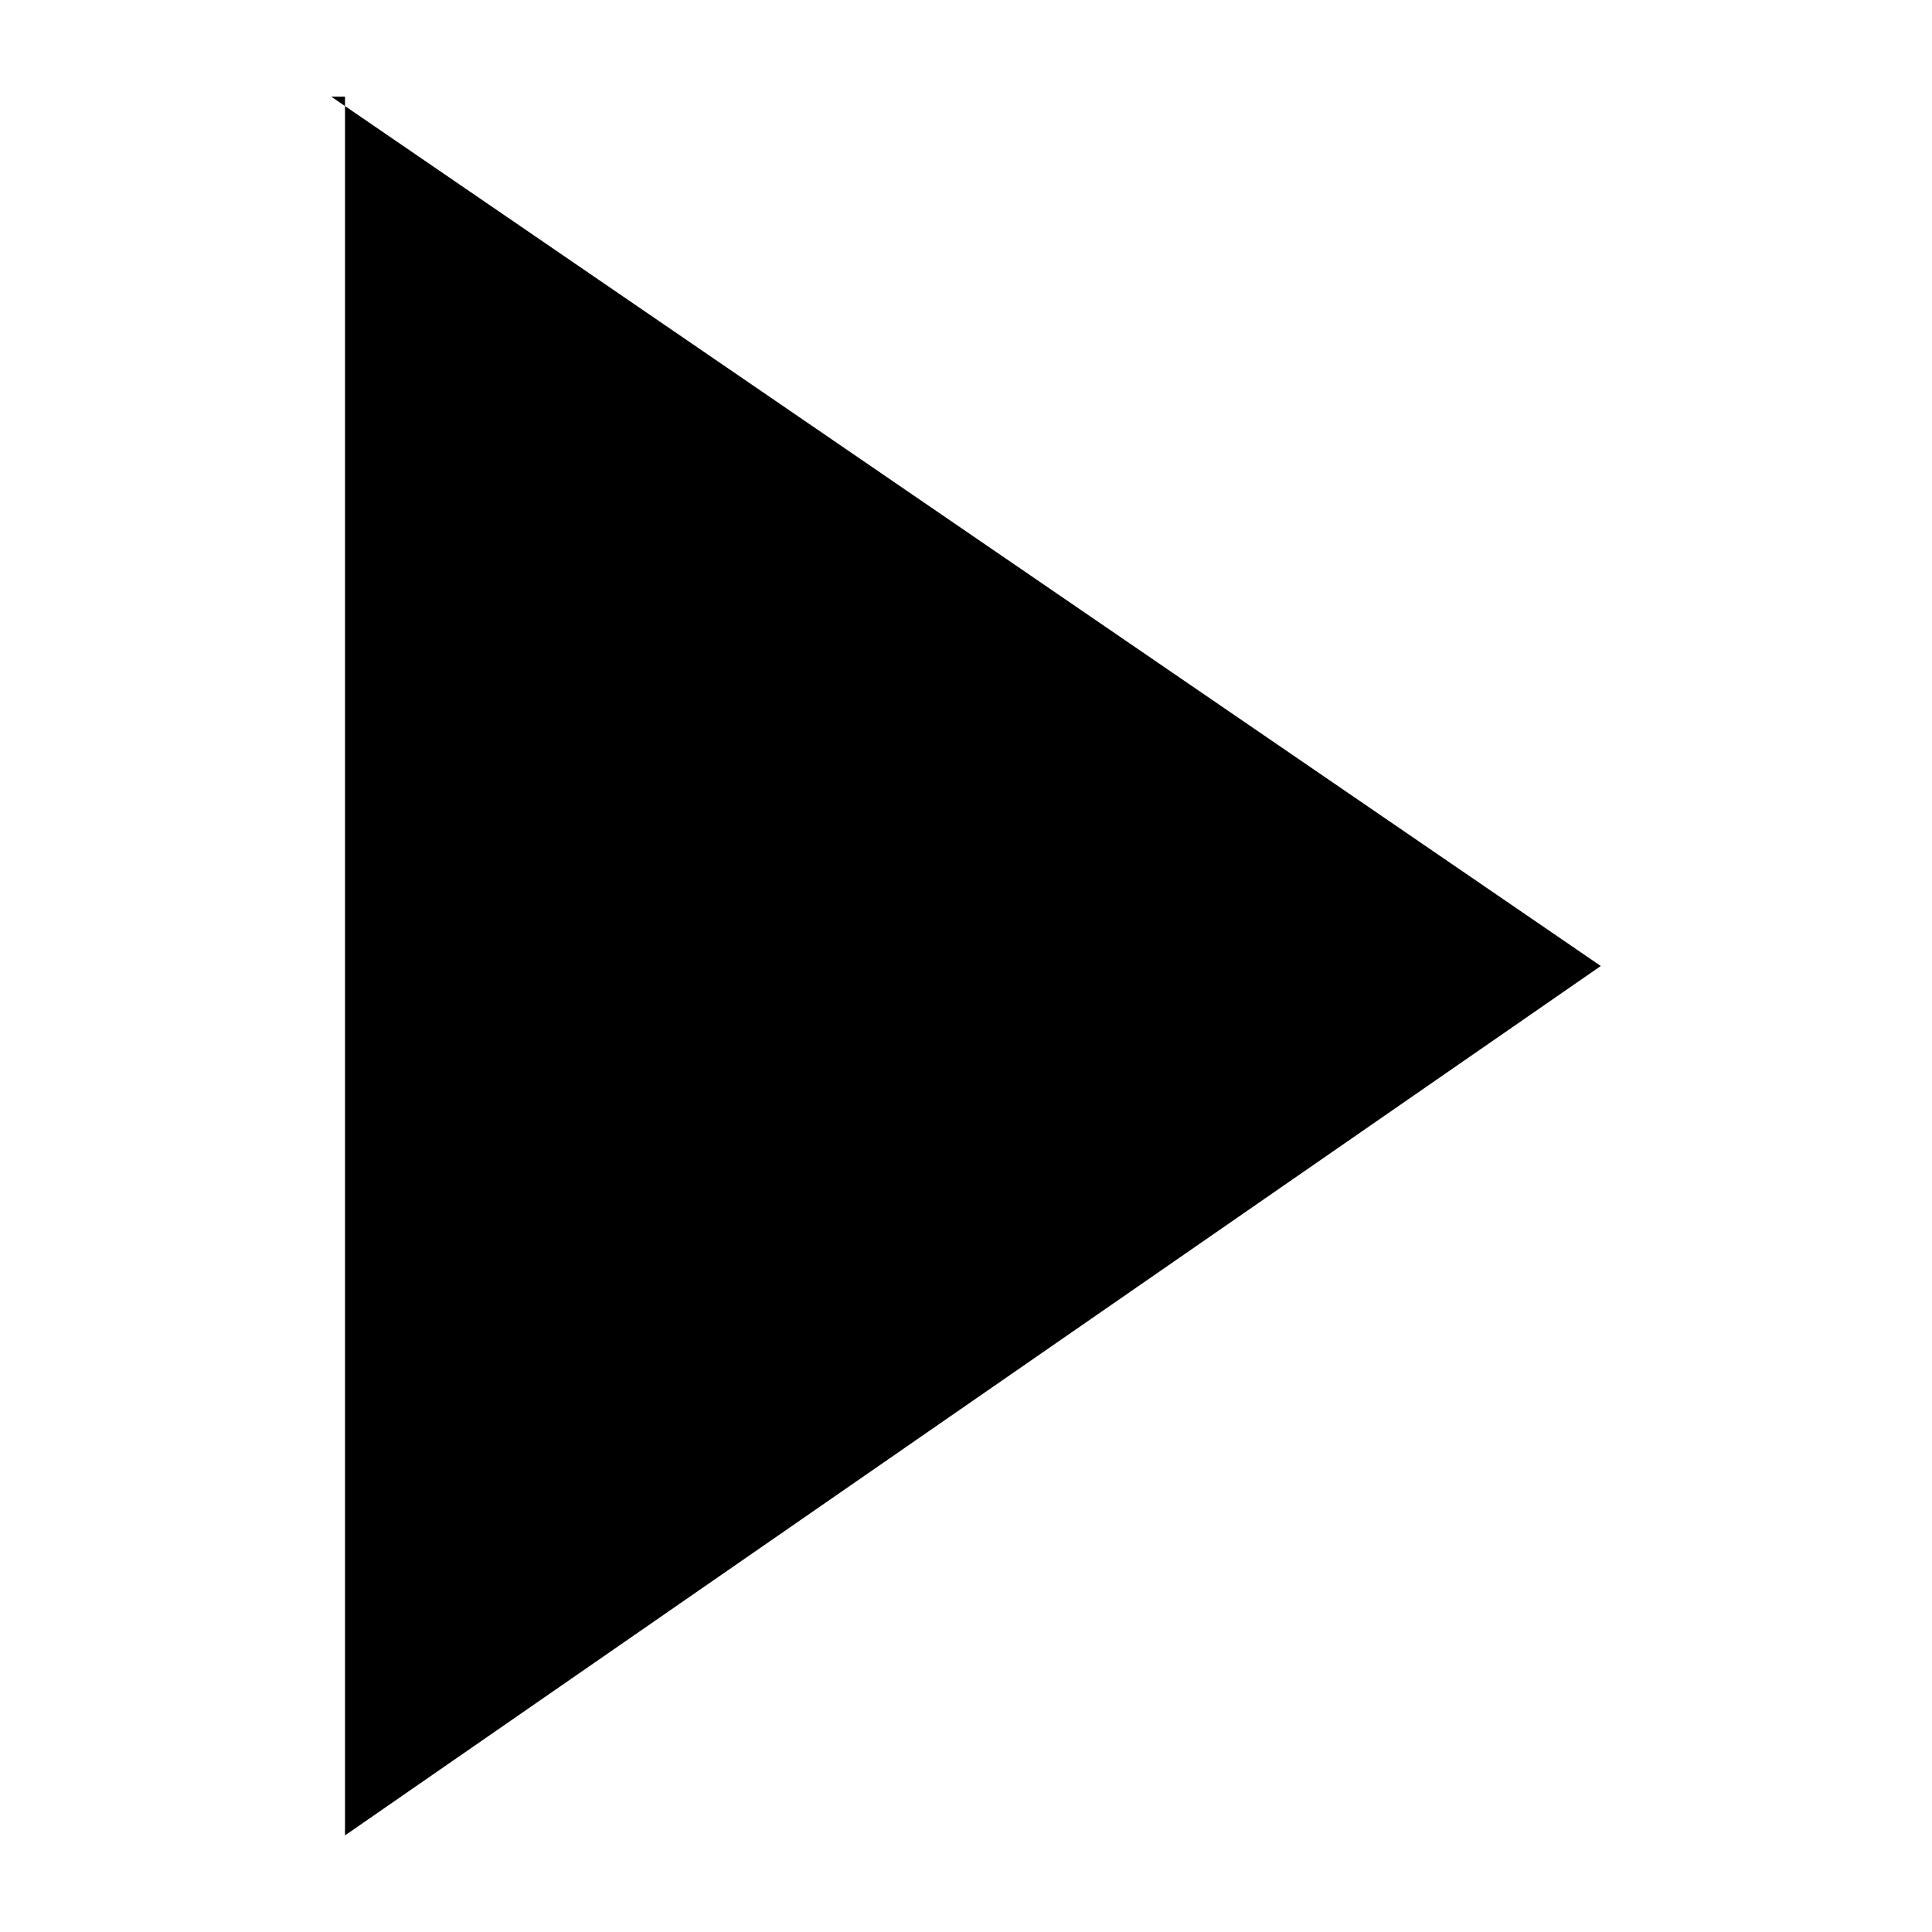
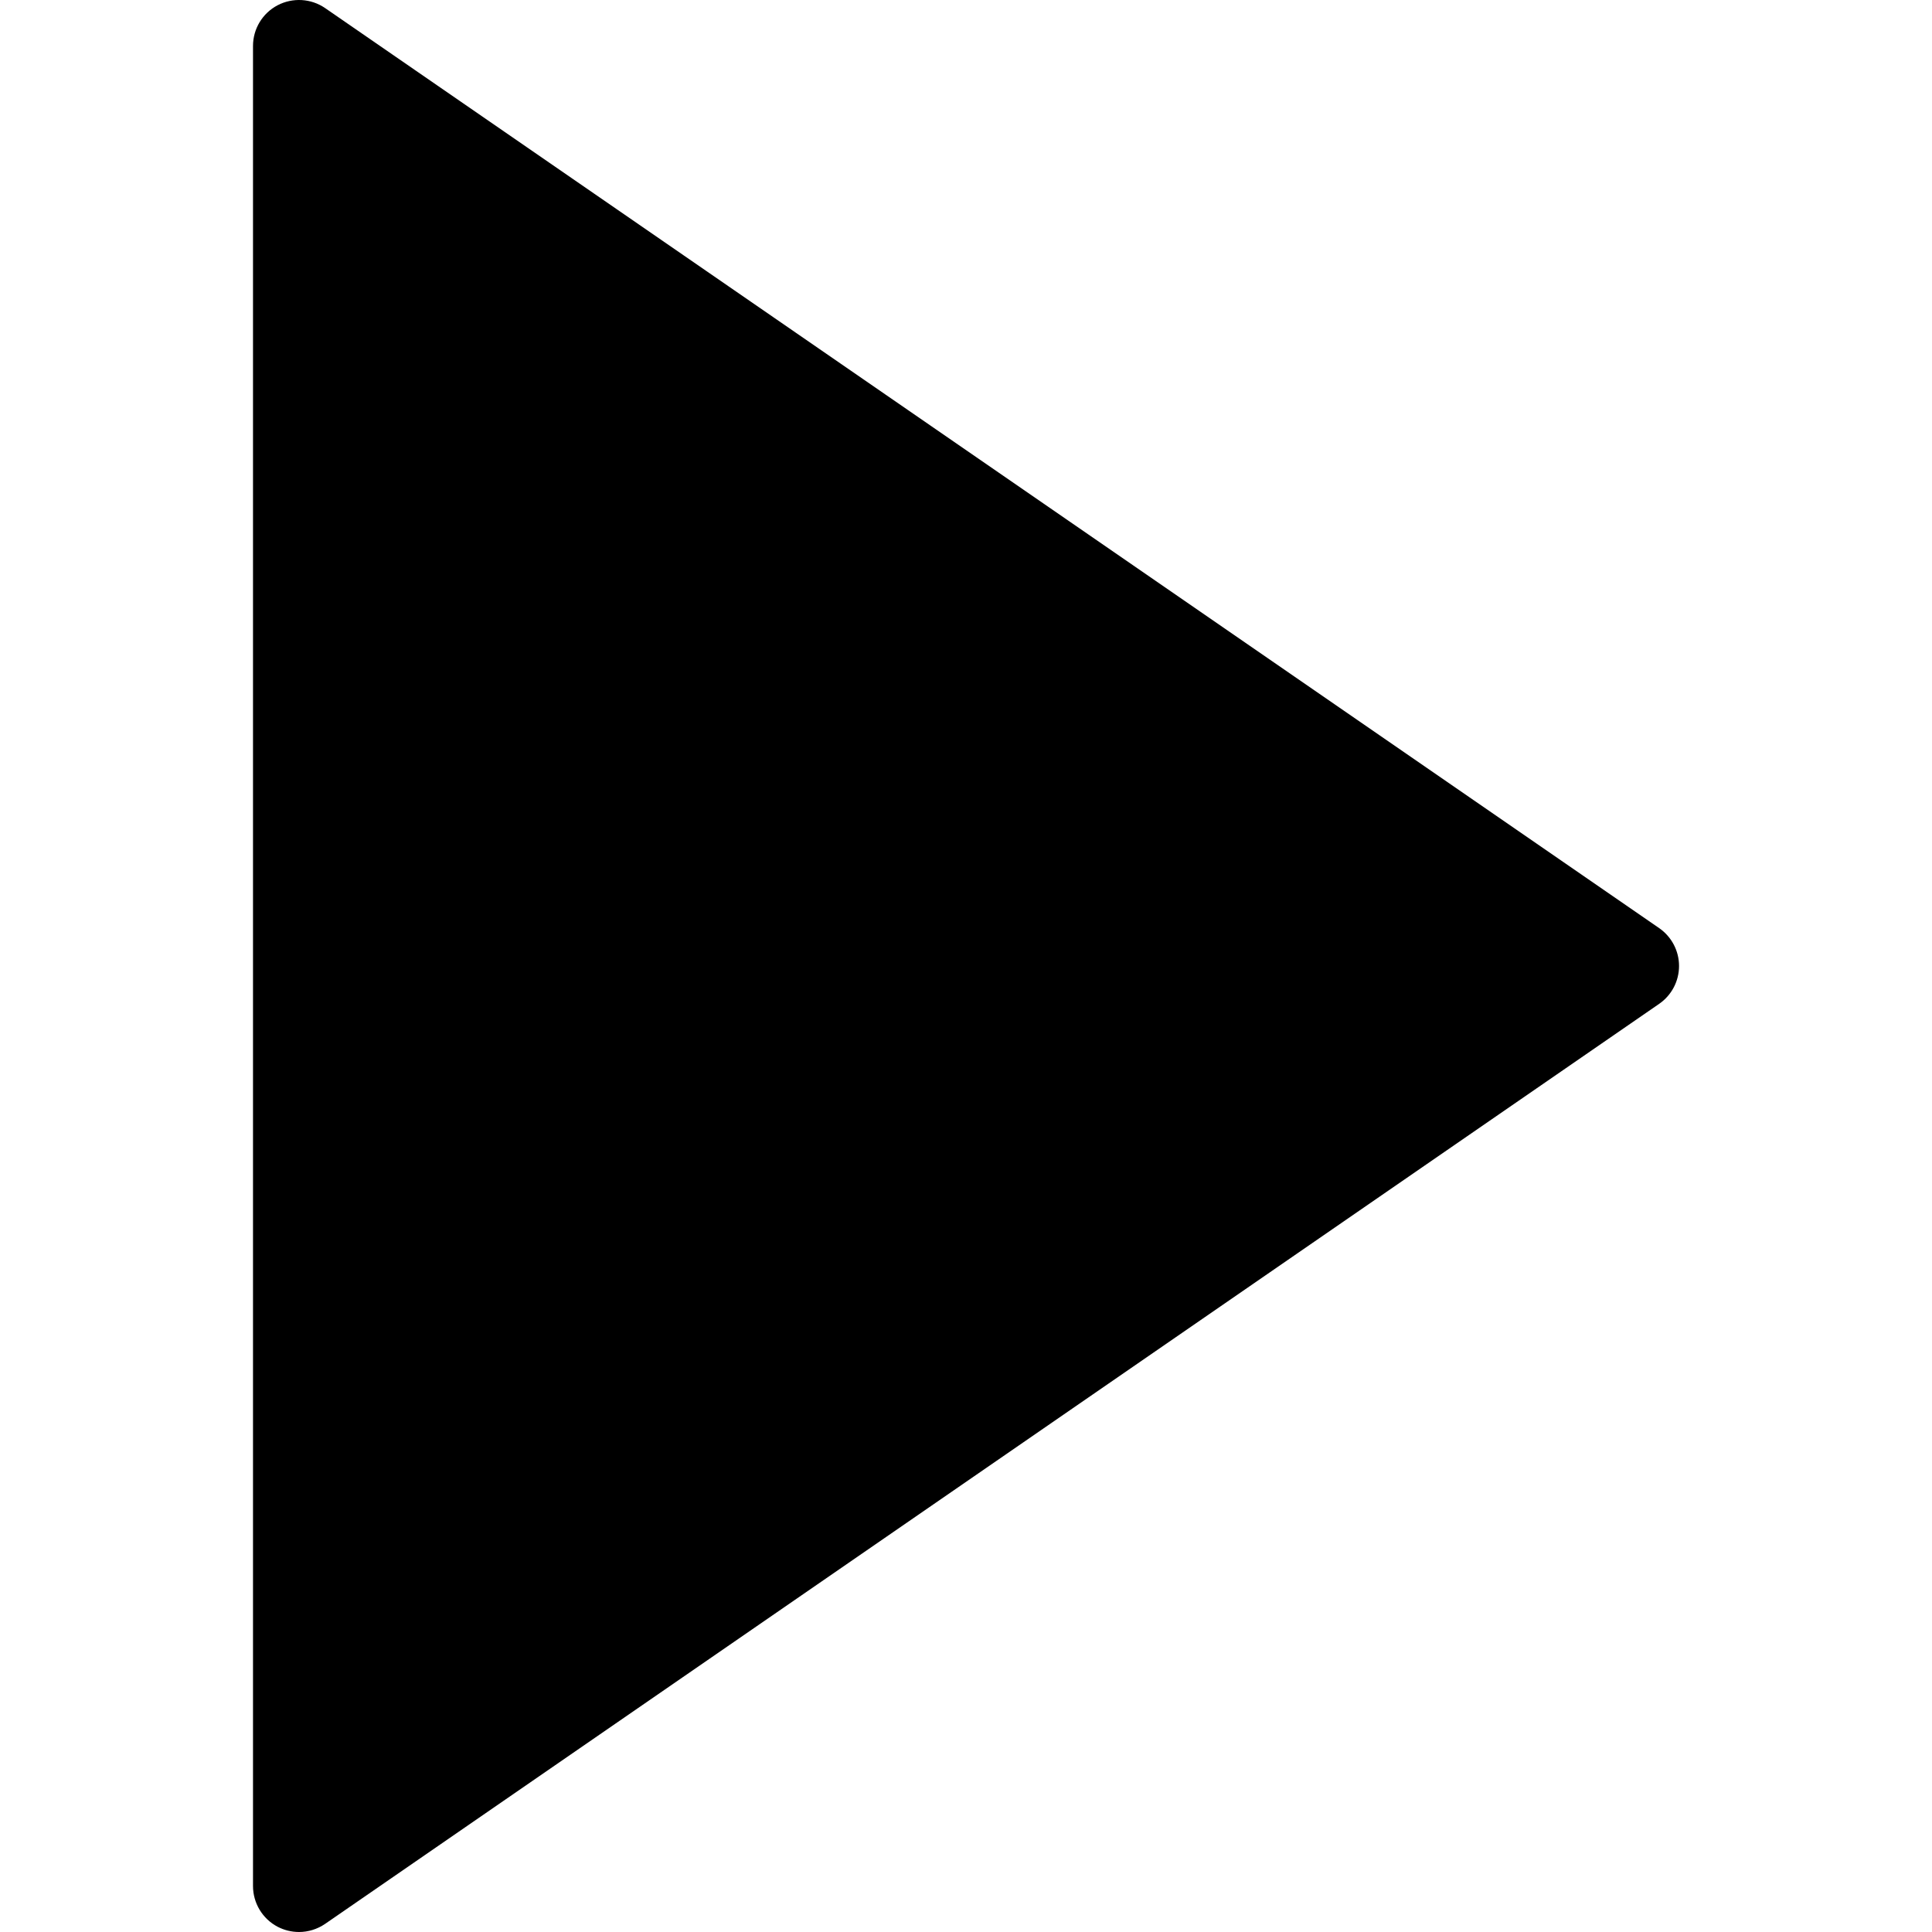
- <svg xmlns="http://www.w3.org/2000/svg" version="1.1" x="0px" y="0px" width="14px" height="14px" viewBox="0 0 14 14" enable-background="new 0 0 14 14" xml:space="preserve">
-   <g id="Layer_2">
+ <svg xmlns="http://www.w3.org/2000/svg" version="1.1" id="Capa_1" x="0px" y="0px" viewBox="0 0 41.999 41.999" style="enable-background:new 0 0 41.999 41.999;" xml:space="preserve">
+   <path d="M36.068,20.176l-29-20C6.761-0.035,6.363-0.057,6.035,0.114C5.706,0.287,5.5,0.627,5.5,0.999v40  c0,0.372,0.206,0.713,0.535,0.886c0.146,0.076,0.306,0.114,0.465,0.114c0.199,0,0.397-0.06,0.568-0.177l29-20  c0.271-0.187,0.432-0.494,0.432-0.823S36.338,20.363,36.068,20.176z" />
+   <g>
</g>
-   <g id="Layer_3">
+   <g>
</g>
-   <g id="Layer_4">
+   <g>
</g>
-   <g id="Layer_5">
+   <g>
</g>
-   <g id="Layer_6">
+   <g>
</g>
-   <g id="Layer_8">
+   <g>
</g>
-   <g id="Layer_9">
+   <g>
</g>
-   <g id="Layer_10">
+   <g>
</g>
-   <g id="Layer_11">
+   <g>
</g>
-   <g id="Layer_12">
+   <g>
</g>
-   <g id="Layer_13">
+   <g>
</g>
-   <g id="Layer_14">
+   <g>
</g>
-   <g id="Layer_15">
+   <g>
</g>
-   <g id="Layer_16">
+   <g>
</g>
-   <g id="Layer_17">
- </g>
-   <g id="Layer_18">
- </g>
-   <g id="Layer_19">
- </g>
-   <g id="Layer_20">
- </g>
-   <g id="Layer_21">
- </g>
-   <g id="Layer_24">
- </g>
-   <g id="Layer_25">
- </g>
-   <g id="Layer_26">
- </g>
-   <g id="Layer_27">
- </g>
-   <g id="Layer_28">
-     <path d="M2.4,0.7L11.6,7l-9.1,6.3V0.7z" />
-   </g>
-   <g id="Layer_29">
- </g>
-   <g id="Layer_47">
- </g>
-   <g id="Layer_30">
- </g>
-   <g id="Layer_31">
- </g>
-   <g id="Layer_32">
- </g>
-   <g id="Layer_33">
- </g>
-   <g id="Layer_34">
- </g>
-   <g id="Layer_35">
- </g>
-   <g id="Layer_36">
- </g>
-   <g id="Layer_37">
- </g>
-   <g id="Layer_38">
- </g>
-   <g id="Layer_39">
- </g>
-   <g id="Layer_40">
- </g>
-   <g id="Layer_41">
- </g>
-   <g id="Layer_42">
- </g>
-   <g id="Layer_43">
- </g>
-   <g id="Layer_44">
- </g>
-   <g id="Layer_45">
- </g>
-   <g id="Layer_46">
+   <g>
</g>
</svg>
